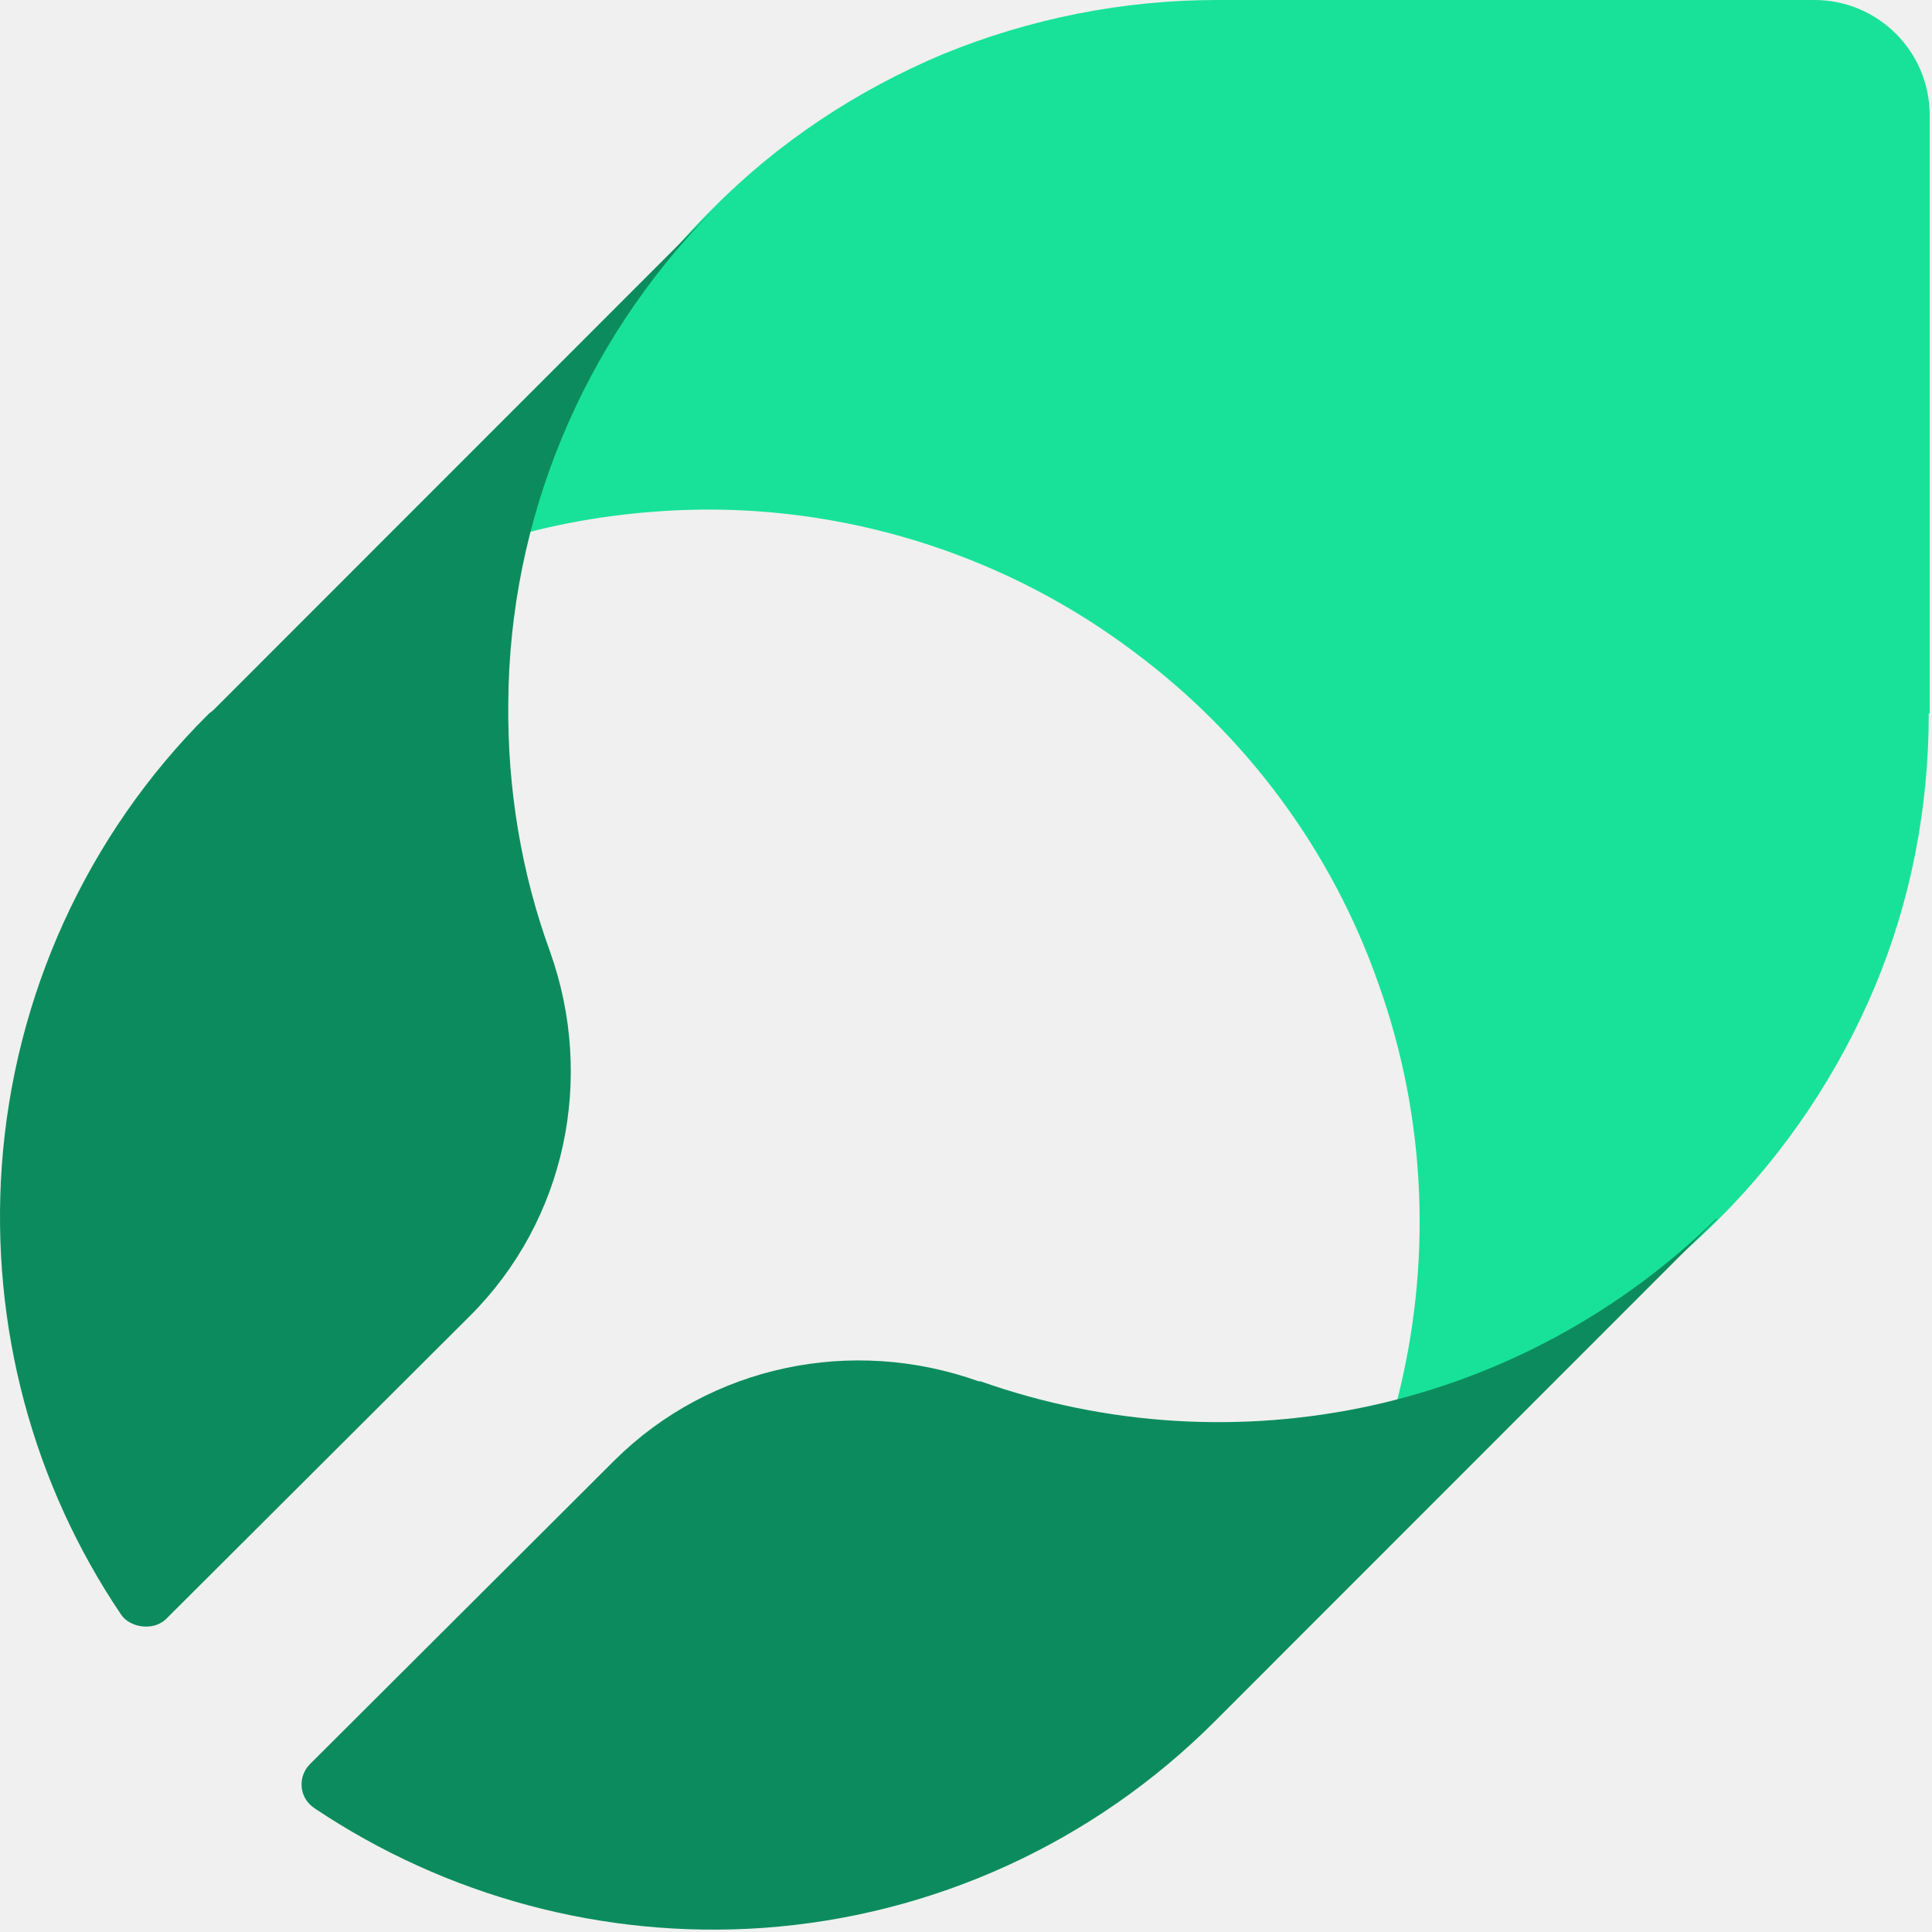
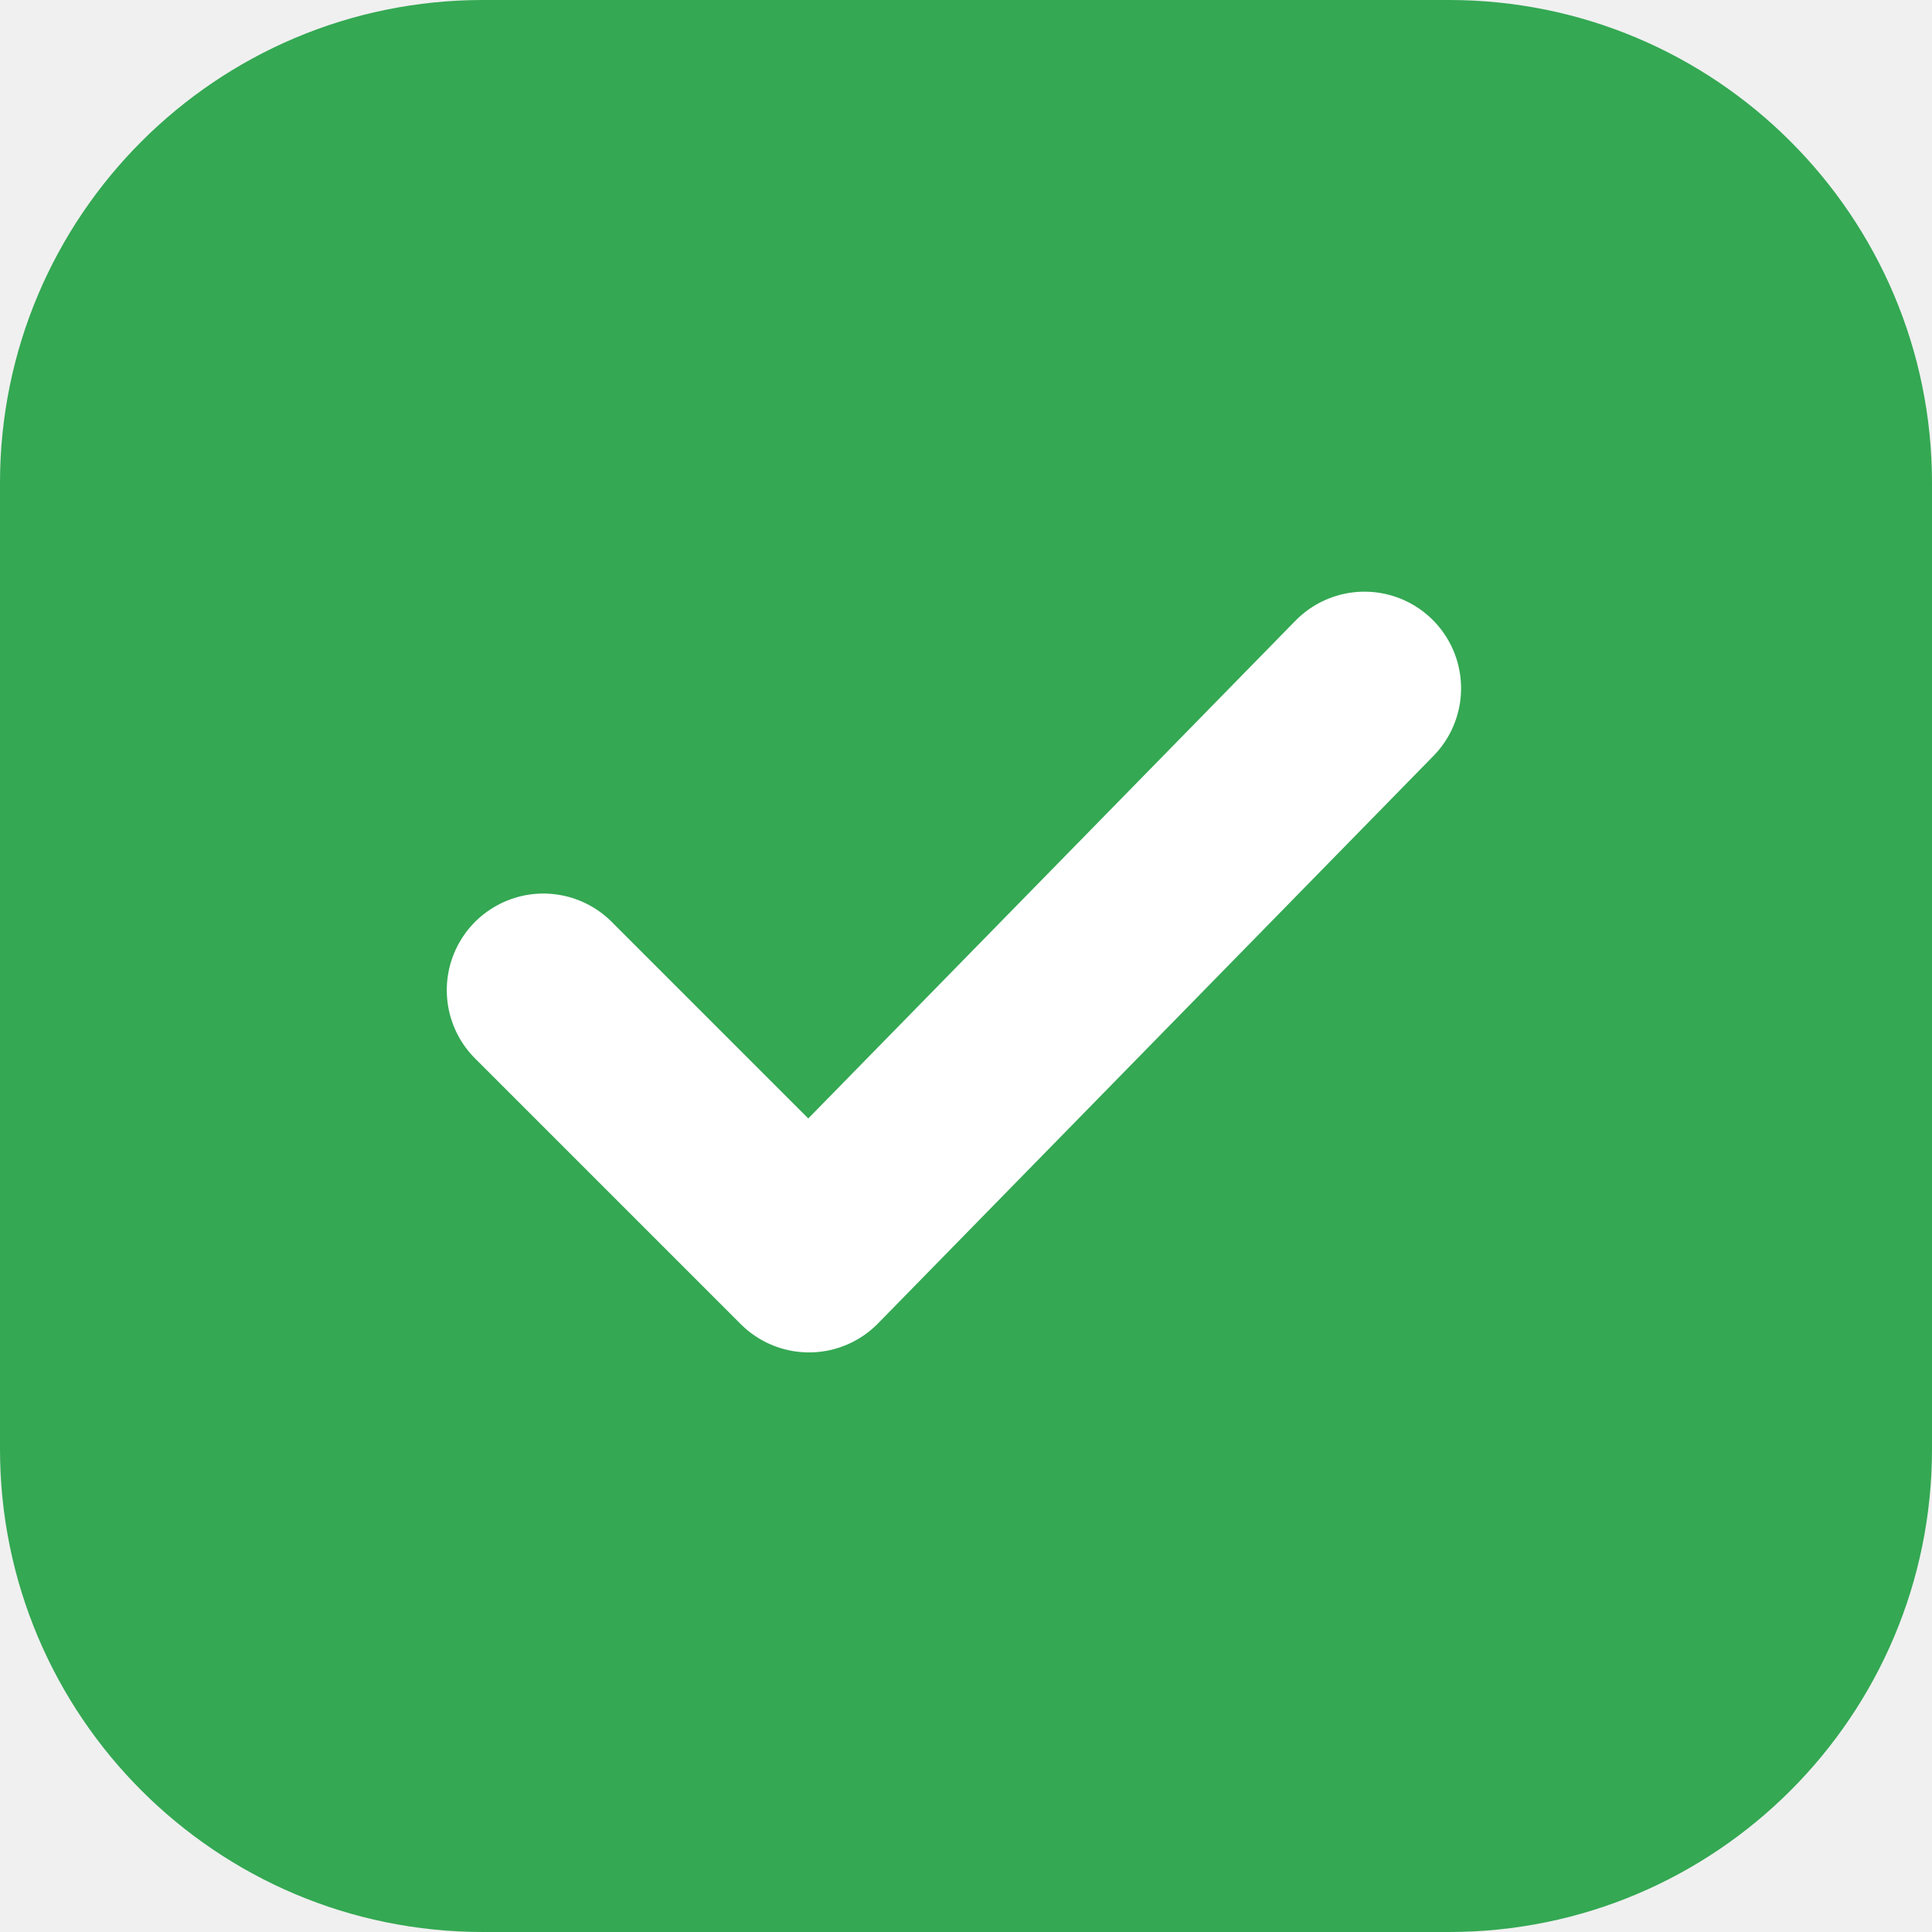
- <svg xmlns="http://www.w3.org/2000/svg" width="502" height="502" viewBox="0 0 502 502" fill="none">
-   <path d="M501.402 185.33V29.962C501.402 13.29 487.876 0 471.453 0H316.156C291.763 0 267.611 4.832 245.15 14.014C222.689 23.438 202.16 36.969 185.012 54.367L183.804 55.575C161.101 78.53 144.92 107.042 136.708 138.454C151.441 134.588 166.656 132.655 181.871 132.413C222.447 131.93 262.298 144.978 294.661 169.383C323.885 191.13 346.104 221.092 358.18 255.645C370.739 290.681 372.188 328.859 362.769 364.862C393.925 356.647 422.666 340.457 445.611 317.744L446.818 316.536C463.966 299.38 477.732 278.841 487.151 256.37C496.571 233.898 501.16 209.735 501.16 185.33H501.402Z" fill="#18E299" />
-   <path d="M132.071 182.706C132.312 135.044 151.32 89.307 184.764 55.125L55.557 184.391C55.076 184.873 54.594 185.113 54.113 185.595C22.593 216.888 3.586 258.774 0.458 303.066C-2.43 344.47 8.397 385.392 31.496 419.575C33.699 422.835 39.677 423.907 43.046 420.778L122.206 341.822C146.989 317.028 154.689 280.198 142.899 247.219C135.44 226.758 131.831 204.852 132.071 182.706Z" fill="#0C8C5E" />
-   <path d="M446.067 316.547C421.284 340.86 390.245 357.71 356.56 365.172C322.634 372.635 287.506 370.468 254.783 358.914C254.783 358.914 254.542 358.914 254.301 358.914C221.338 347.118 184.525 354.821 159.742 379.375L80.581 458.331C77.212 461.701 77.694 467.238 81.784 469.885C115.95 492.754 156.855 503.827 198.24 500.938C242.512 497.809 284.137 478.792 315.656 447.258L316.859 446.054L446.067 316.788V316.547Z" fill="#0C8C5E" />
+ <svg xmlns="http://www.w3.org/2000/svg" width="32" height="32" viewBox="0 0 32 32" fill="none" role="img" aria-label="VerifyYou">
+   <rect width="32" height="32" rx="8" fill="#34A853" />
+   <path d="M9 16.4l4.4 4.4 9.2-9.4" stroke="#FFFFFF" stroke-width="3.2" stroke-linecap="round" stroke-linejoin="round" fill="none" />
</svg>
